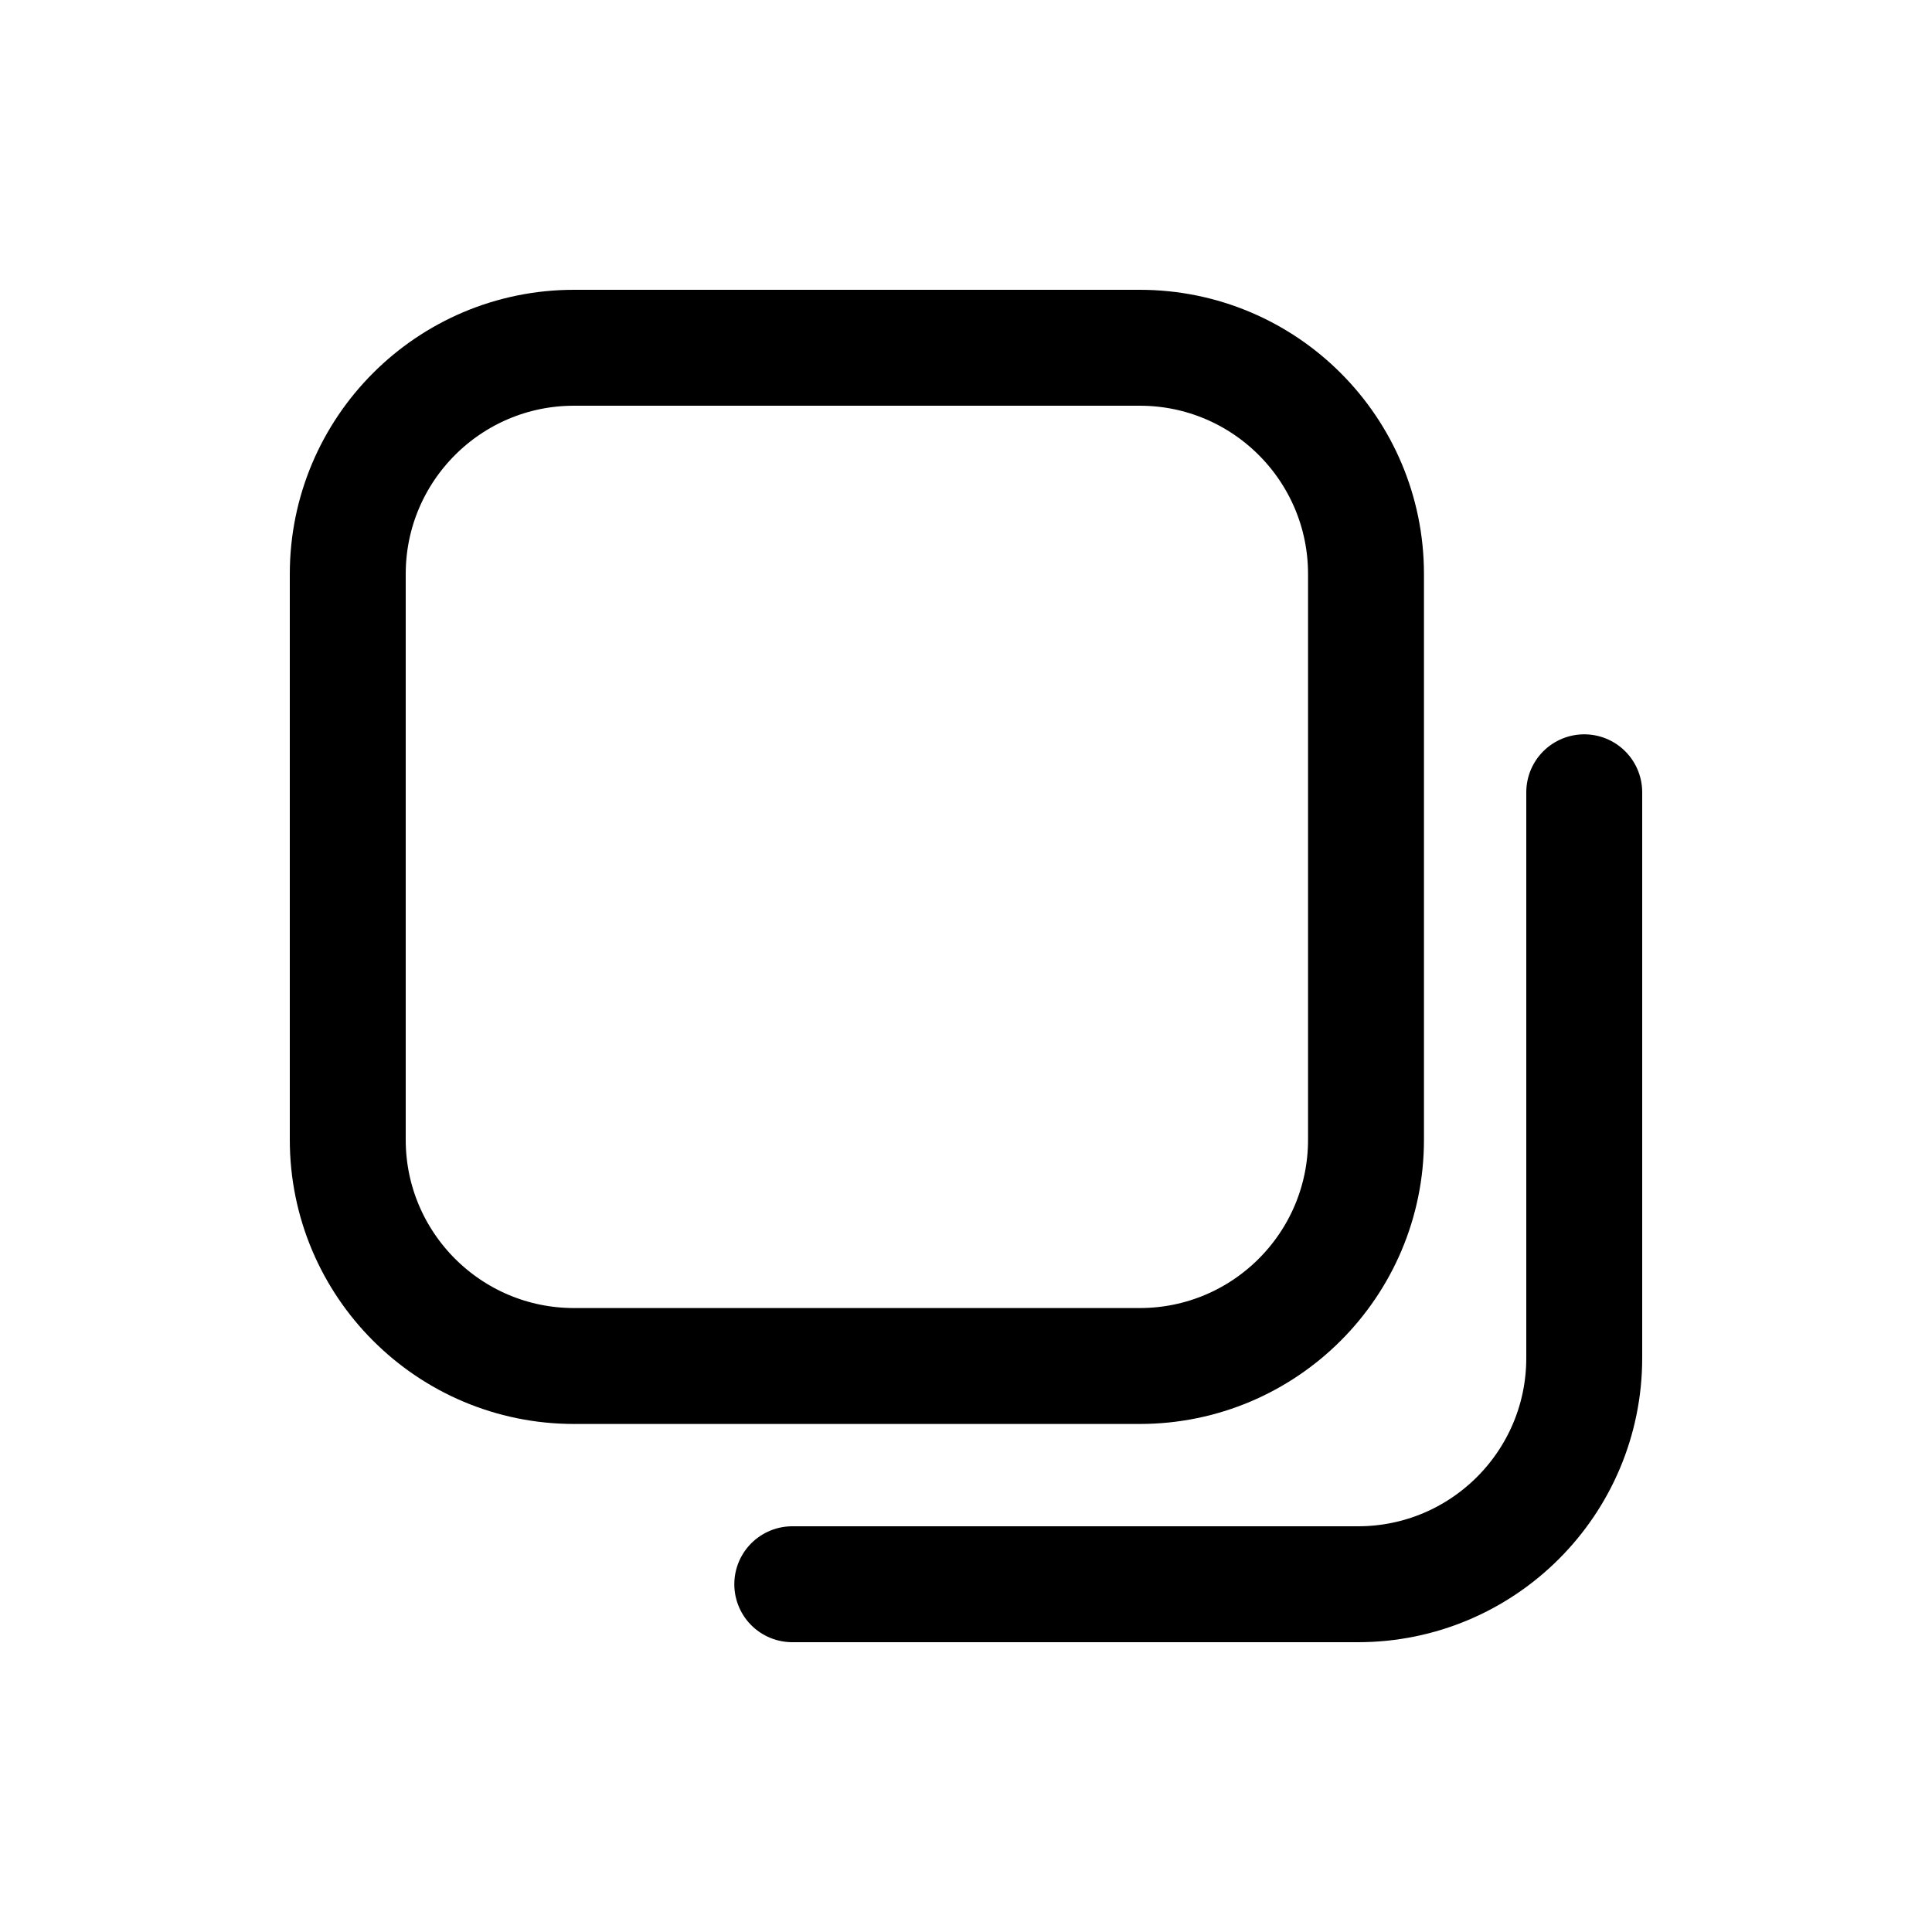
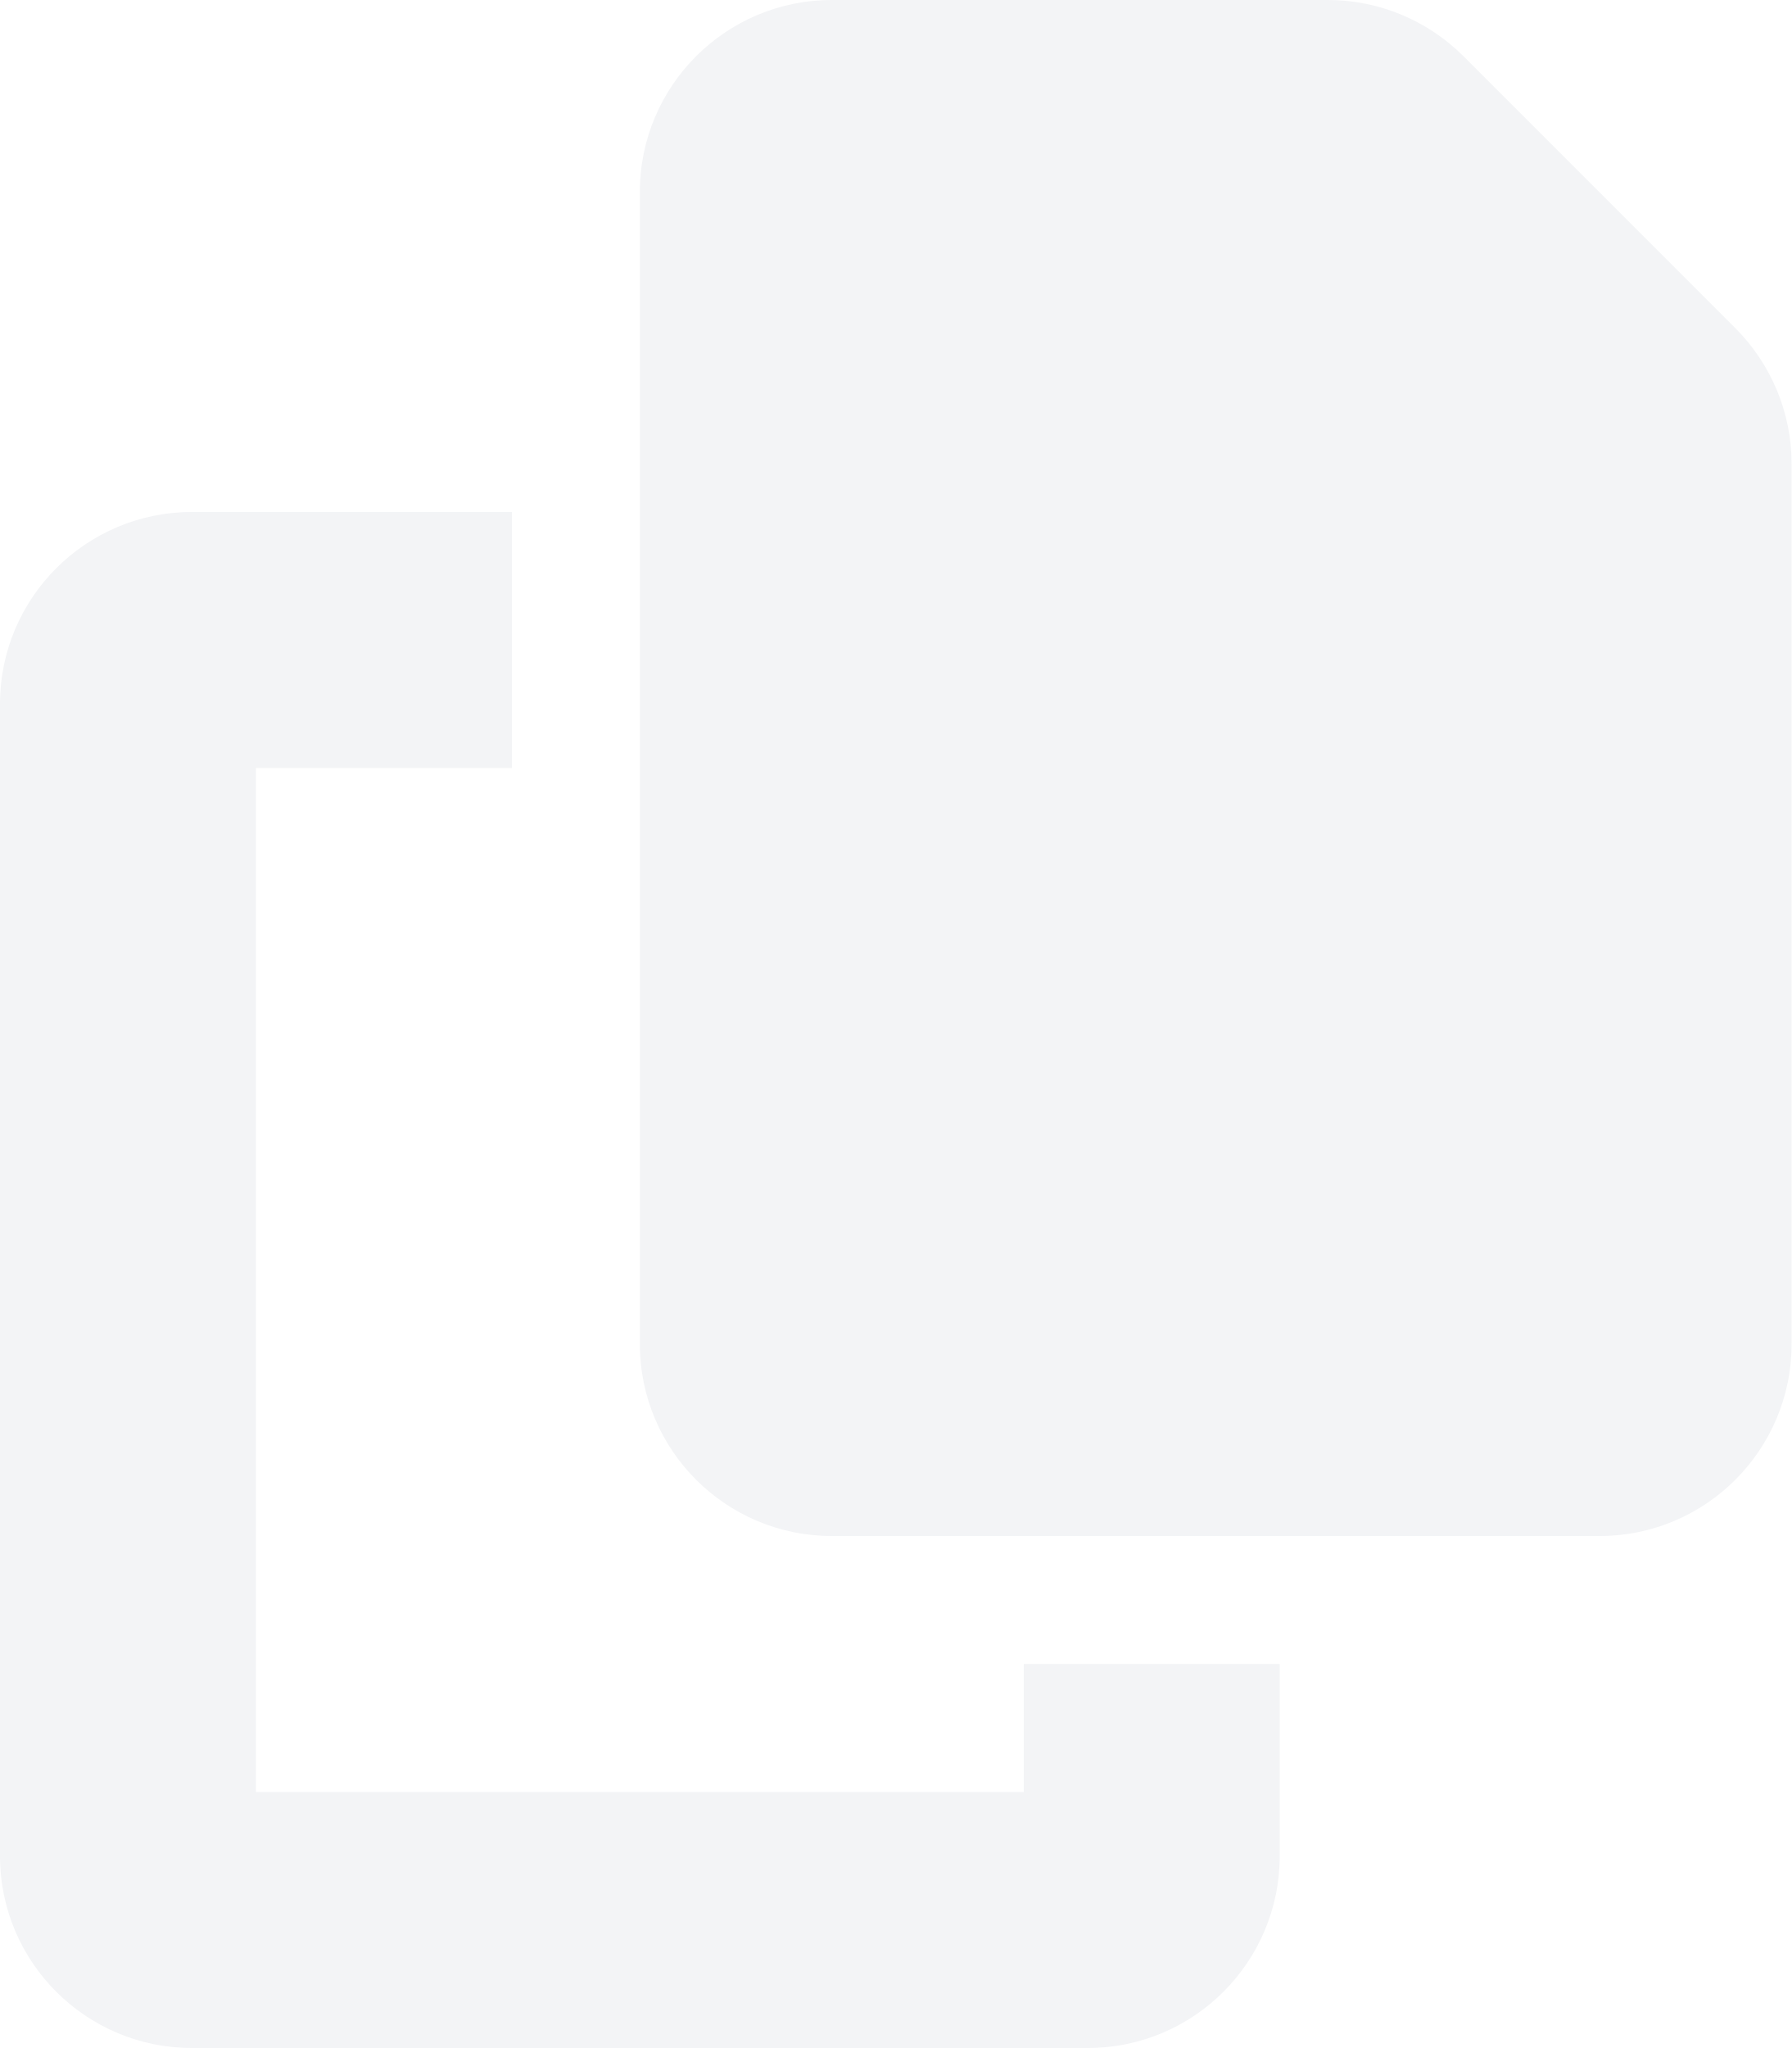
- <svg xmlns="http://www.w3.org/2000/svg" width="800px" height="800px" viewBox="0 -0.5 25 25" fill="none">
-   <path fill-rule="evenodd" clip-rule="evenodd" d="M17.676 14.248C17.676 15.865 16.365 17.176 14.748 17.176H7.428C5.811 17.176 4.5 15.865 4.5 14.248V6.928C4.5 5.311 5.811 4 7.428 4H14.748C16.365 4 17.676 5.311 17.676 6.928V14.248Z" stroke="#000000" stroke-width="1.5" stroke-linecap="round" stroke-linejoin="round" />
-   <path d="M10.252 20H17.572C19.189 20 20.5 18.689 20.5 17.072V9.752" stroke="#000000" stroke-width="1.5" stroke-linecap="round" stroke-linejoin="round" />
+ <svg xmlns="http://www.w3.org/2000/svg" height="1em" viewBox="0 0 448 512">
+   <style>
+         svg{fill:#f3f4f6}
+     </style>
+   <path d="M208 0H332.1c12.7 0 24.9 5.1 33.9 14.1l67.9 67.9c9 9 14.1 21.2 14.1 33.9V336c0 26.5-21.5 48-48 48H208c-26.5 0-48-21.5-48-48V48c0-26.5 21.5-48 48-48zM48 128h80v64H64V448H256V416h64v48c0 26.5-21.5 48-48 48H48c-26.5 0-48-21.5-48-48V176c0-26.5 21.5-48 48-48z" />
</svg>
